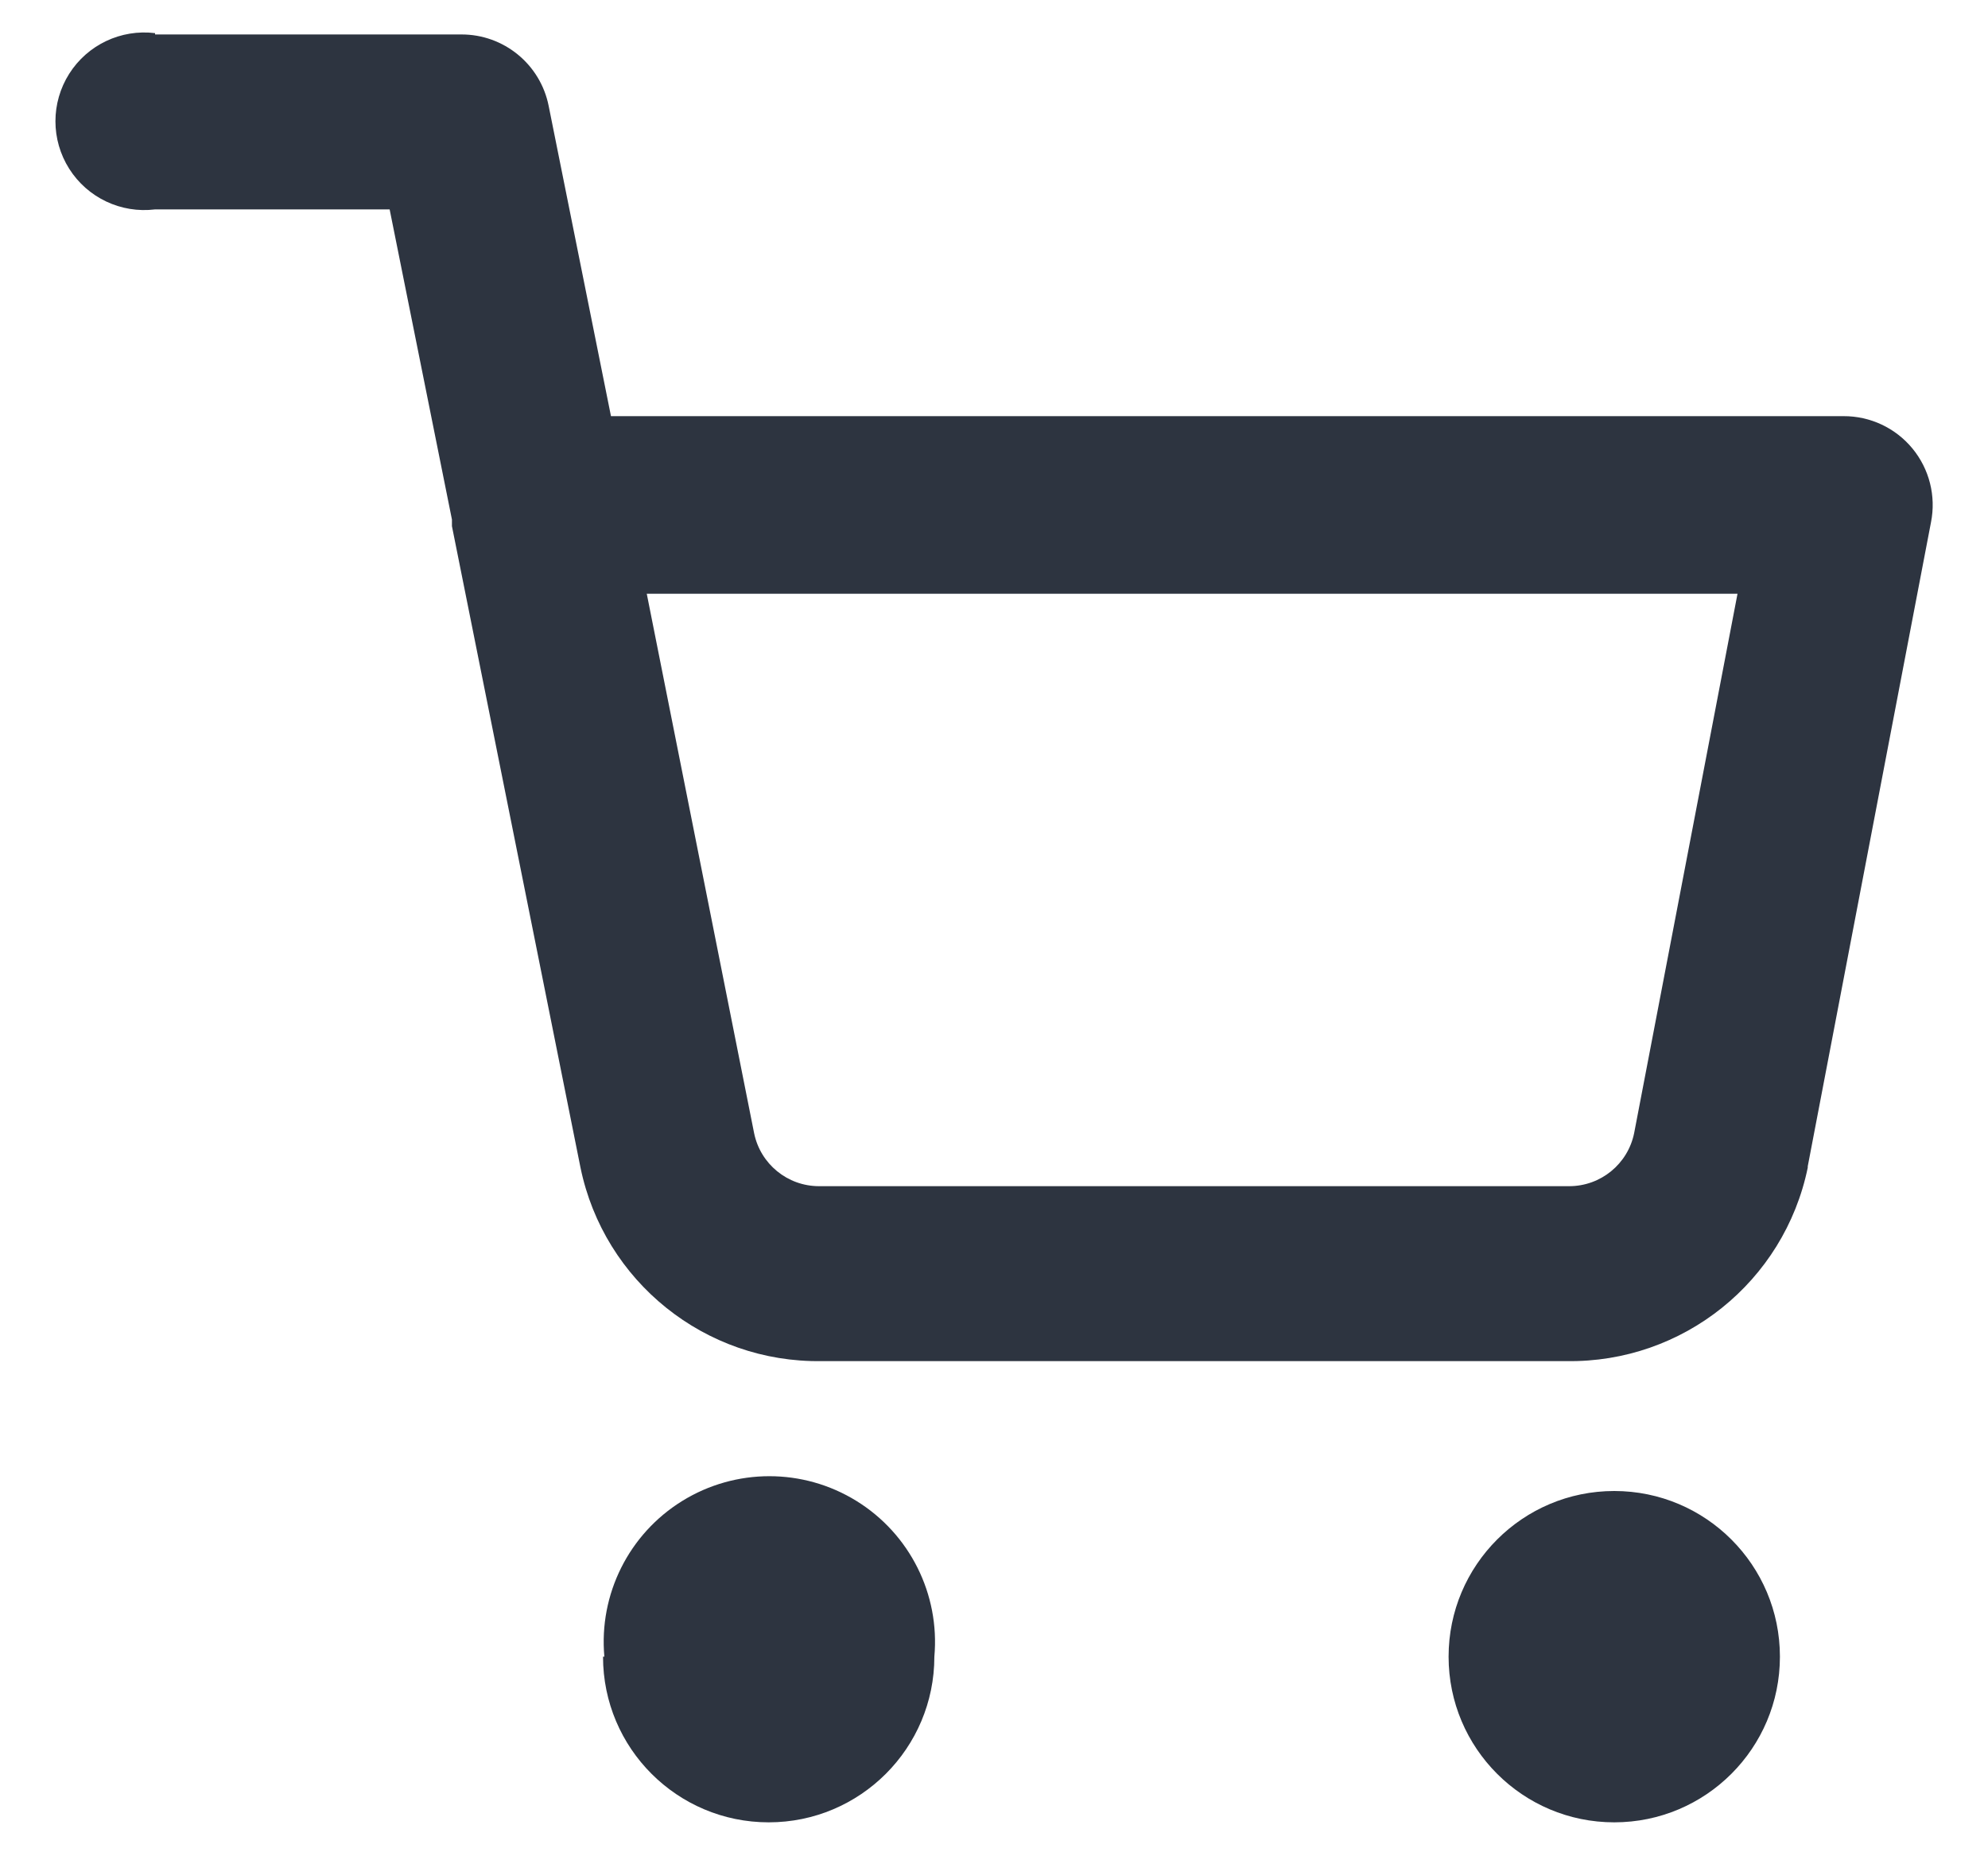
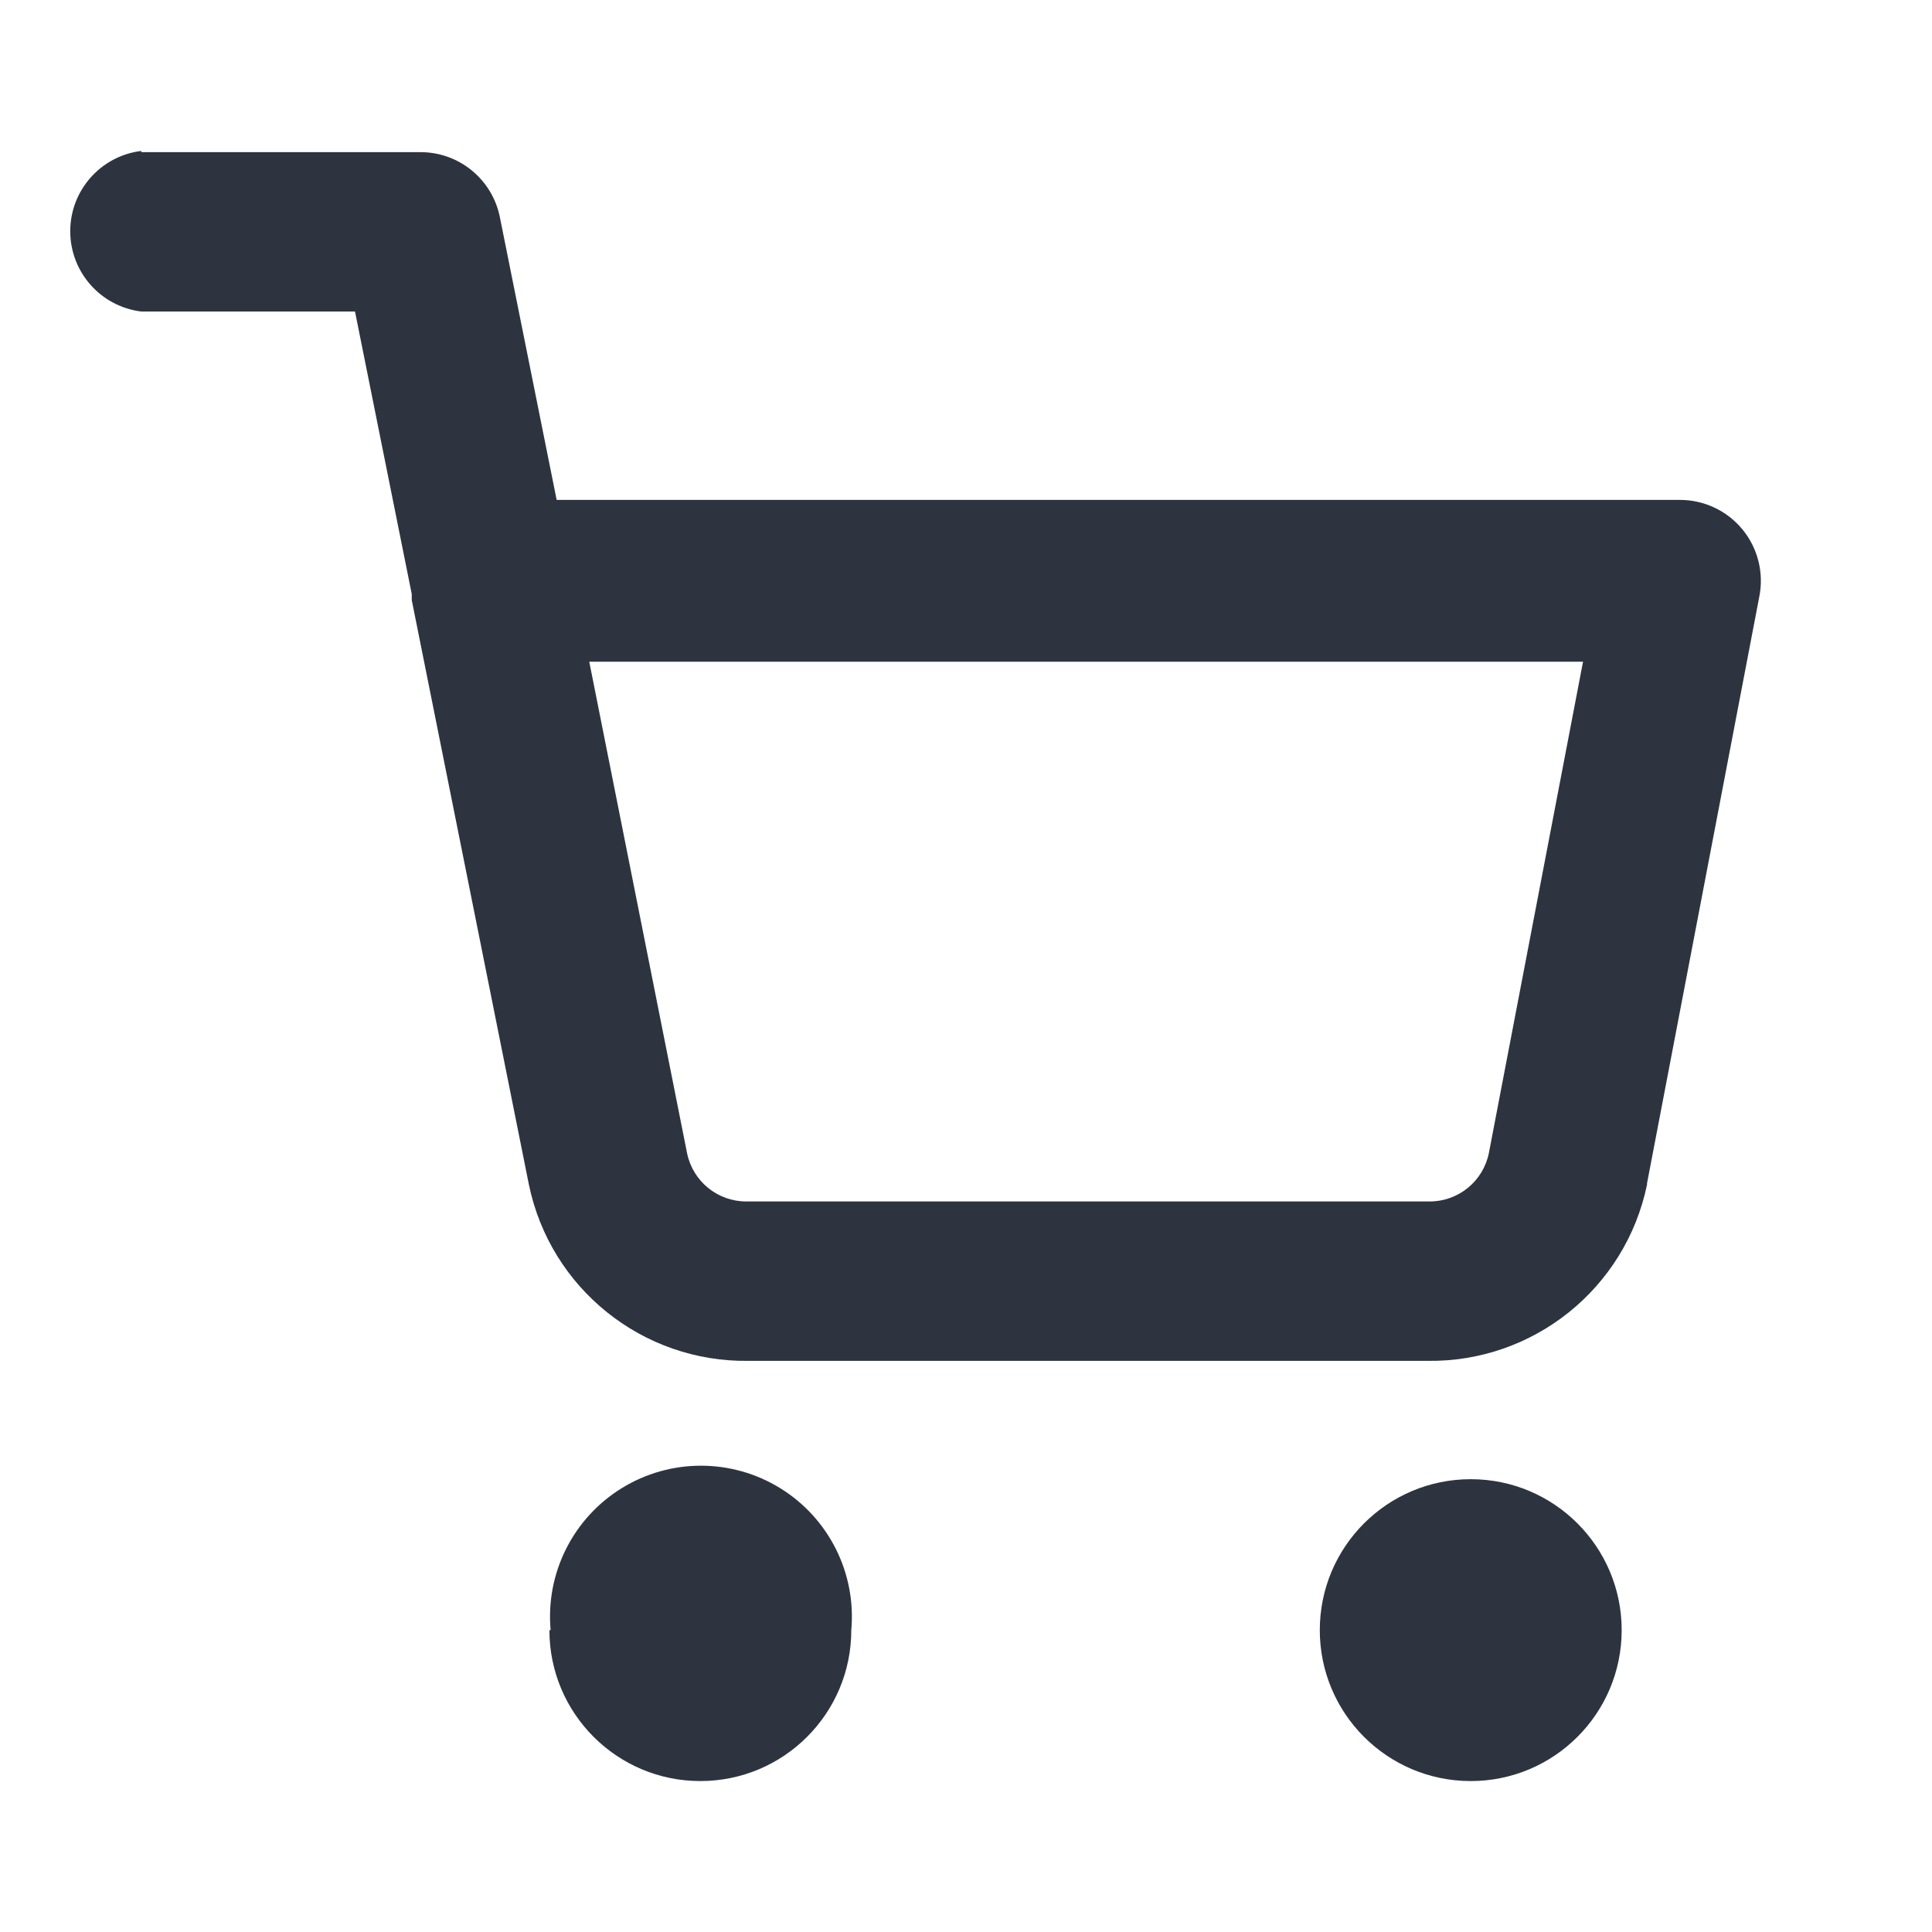
- <svg xmlns="http://www.w3.org/2000/svg" width="15" height="14" fill="none">
-   <path fill-rule="evenodd" clip-rule="evenodd" d="M1.17.25a.67.67 0 1 0 0 1.33h1.77l.47 2.34v.05l.97 4.84a1.83 1.83 0 0 0 1.82 1.46h5.62a1.83 1.83 0 0 0 1.82-1.46V8.8l.93-4.86a.67.67 0 0 0-.66-.8h-9.3L4.14.8a.67.67 0 0 0-.66-.54H1.17Zm4.52 8.3-.81-4.07h8.23l-.78 4.07a.5.5 0 0 1-.49.4H6.18a.5.5 0 0 1-.49-.4ZM4.56 12.5a1.25 1.25 0 1 1 2.49 0 1.25 1.25 0 0 1-2.5 0Zm6.37 0a1.25 1.25 0 1 1 2.5 0 1.25 1.25 0 0 1-2.5 0Z" fill="#2D3440" />
+ <svg xmlns="http://www.w3.org/2000/svg" width="16" height="16" viewBox="0 0 16 16" fill="none">
+   <path fill-rule="evenodd" clip-rule="evenodd" d="M1.17 1.25a.67.67 0 0 0 0 1.33h1.77l.47 2.34v.05l.97 4.84a1.83 1.83 0 0 0 1.82 1.46h5.62a1.83 1.83 0 0 0 1.82-1.46V9.8l.93-4.86a.67.67 0 0 0-.66-.8h-9.3L4.14 1.8a.67.67 0 0 0-.66-.54H1.17Zm4.52 8.3-.81-4.07h8.23l-.78 4.07a.5.5 0 0 1-.49.4H6.18a.5.5 0 0 1-.49-.4ZM4.56 13.5a1.25 1.25 0 1 1 2.49 0 1.25 1.25 0 0 1-2.5 0Zm6.37 0a1.25 1.25 0 1 1 2.5 0 1.25 1.25 0 0 1-2.5 0Z" fill="#2D3440" />
</svg>
